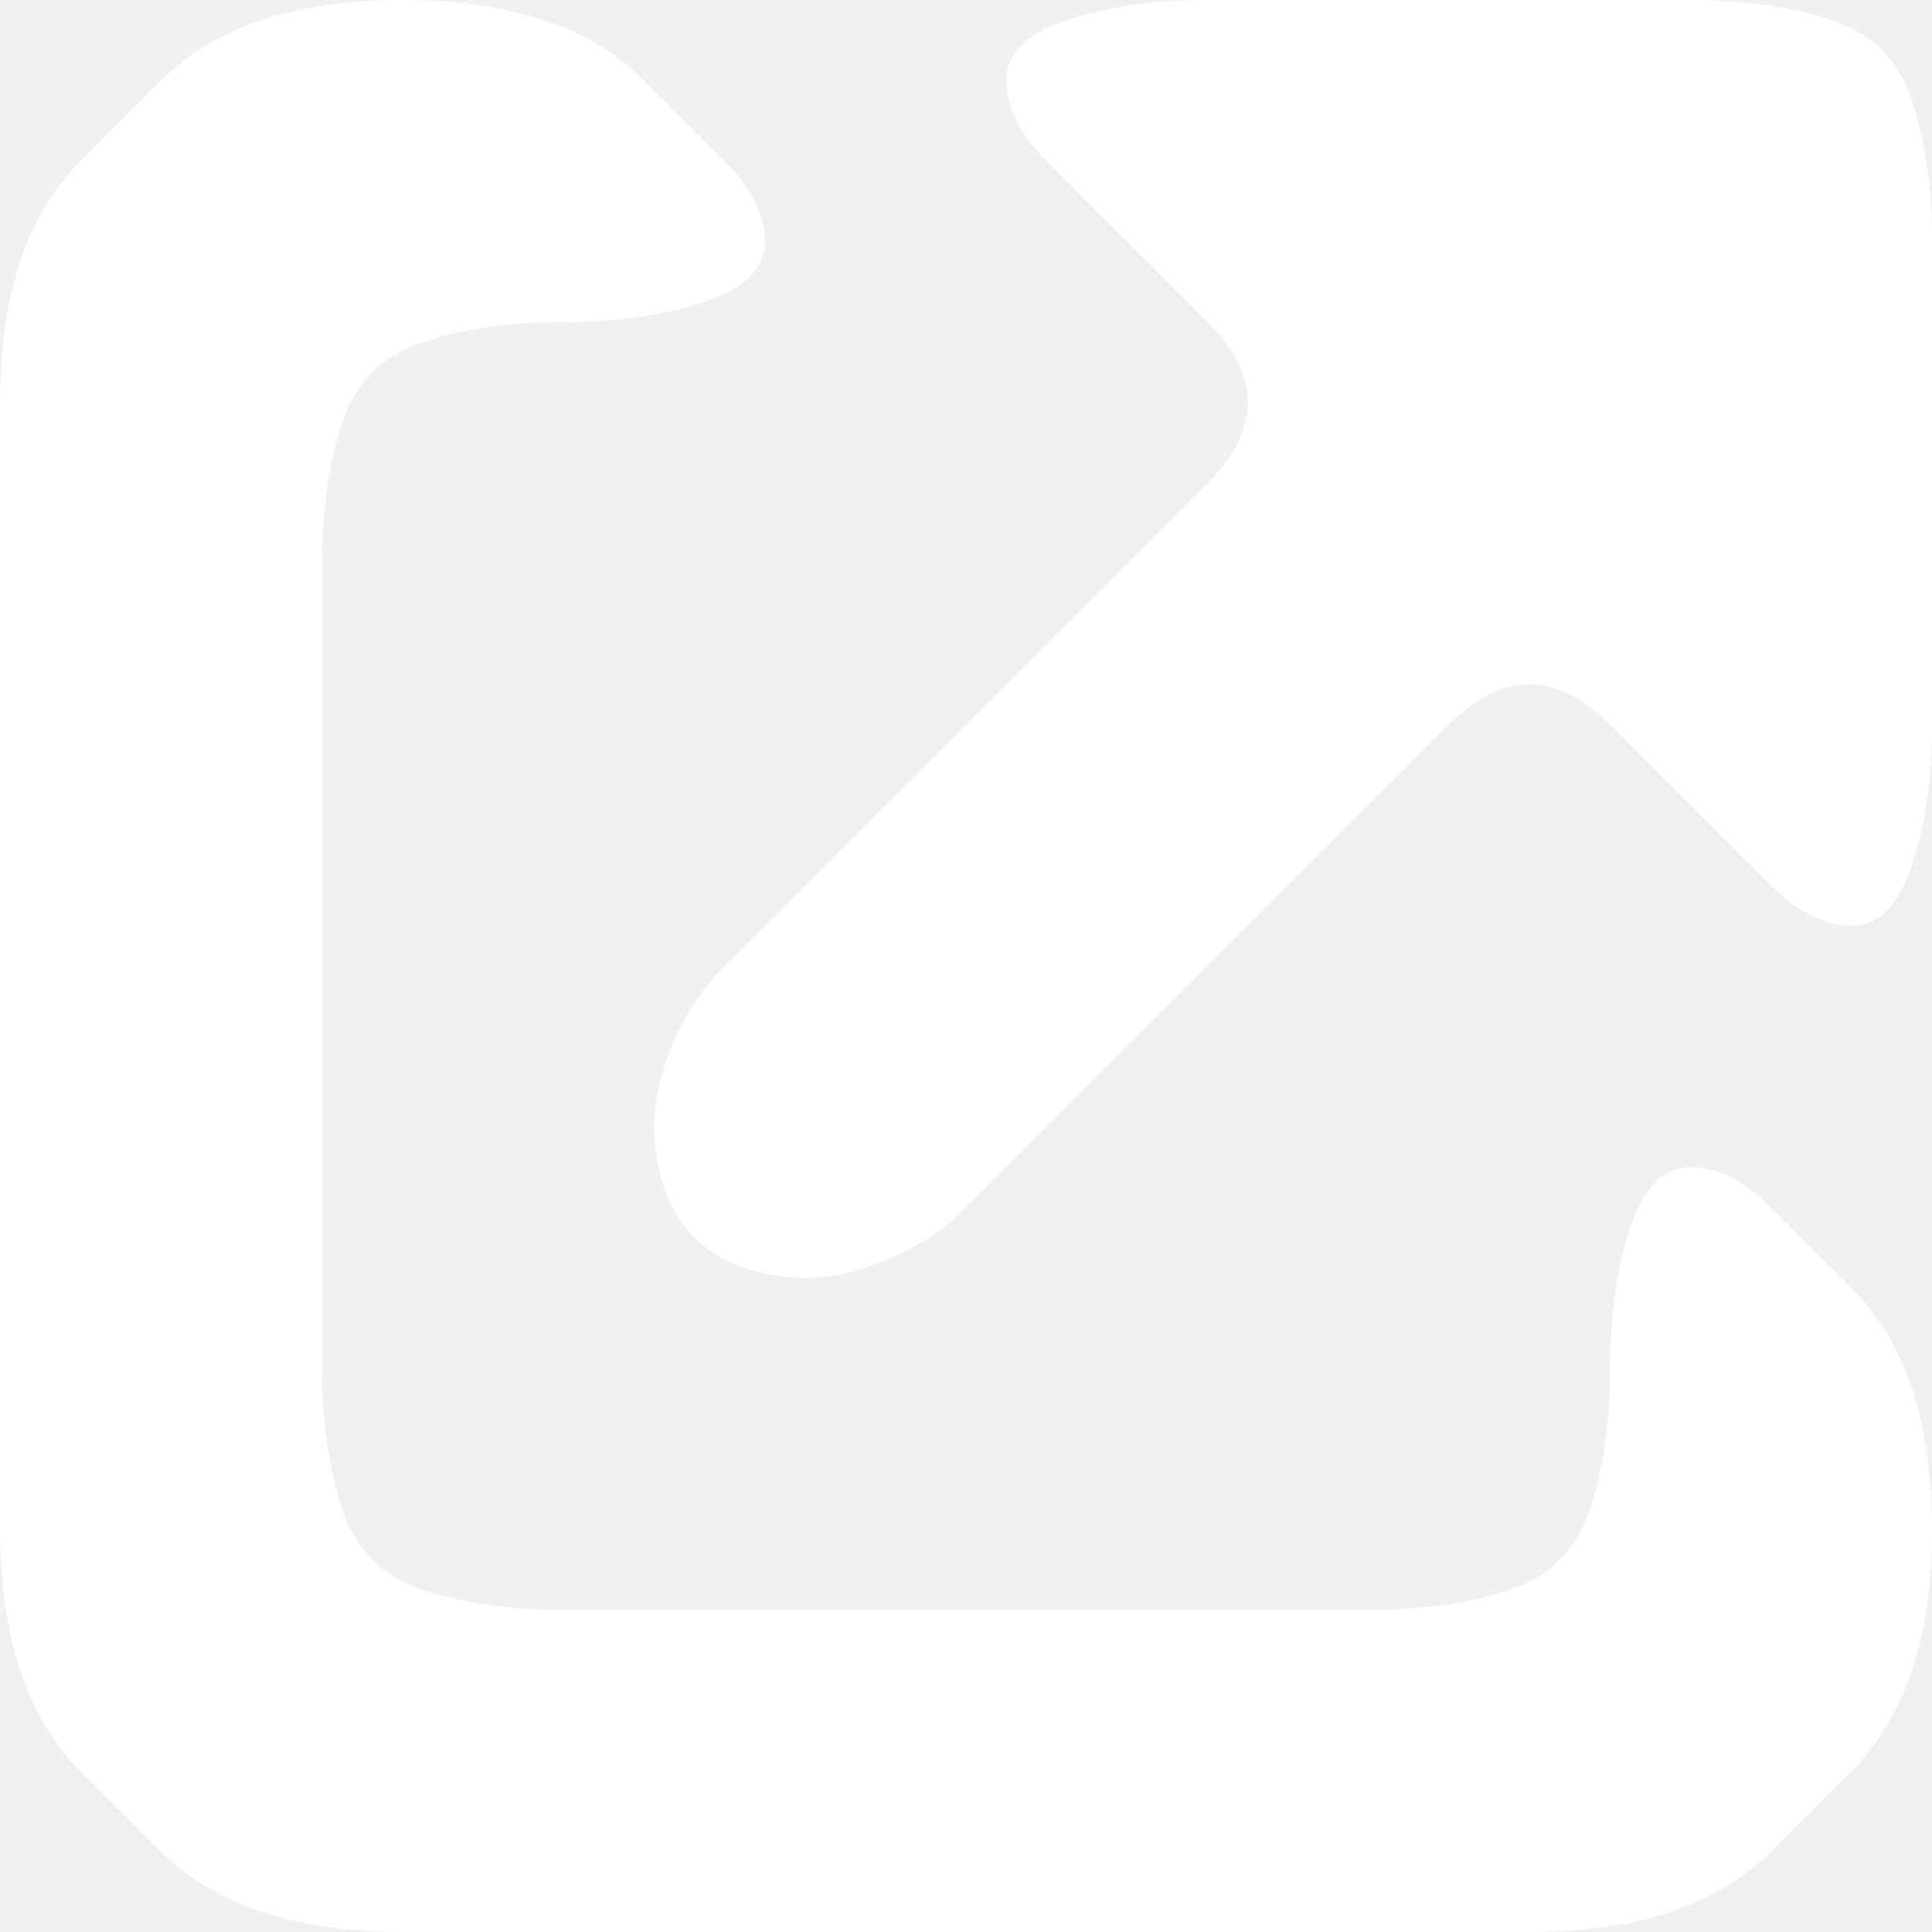
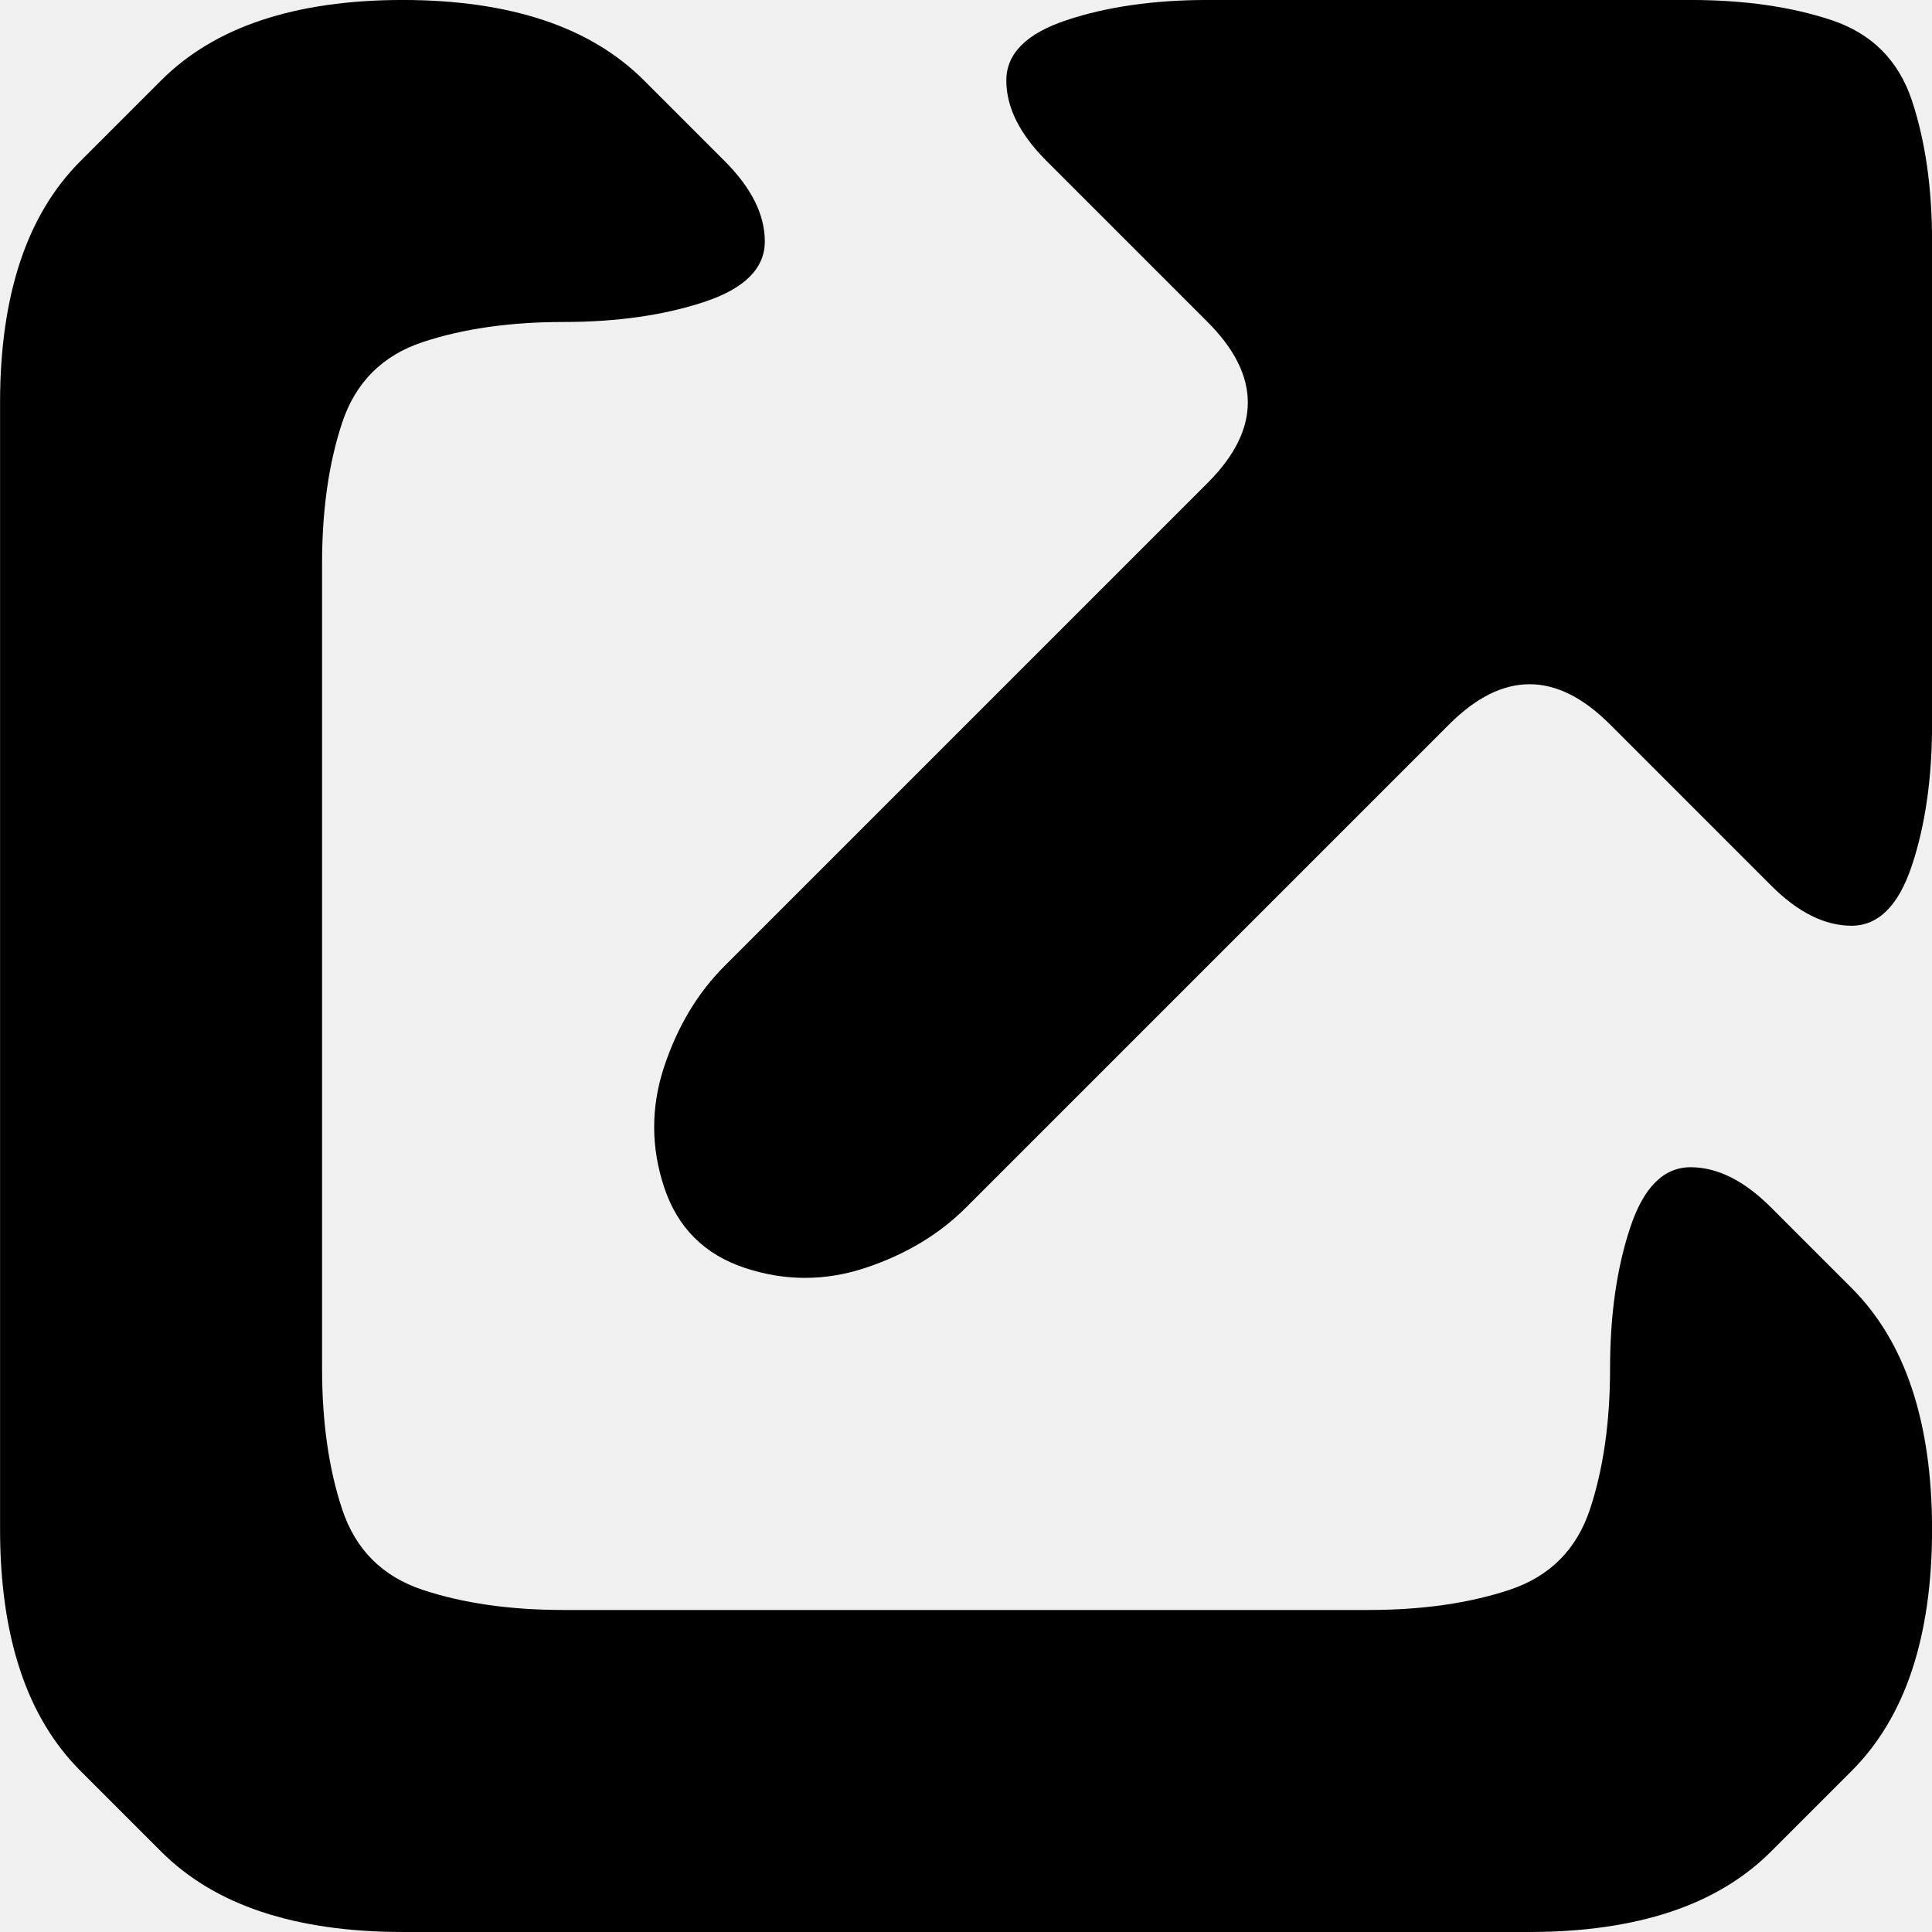
<svg xmlns="http://www.w3.org/2000/svg" width="12" height="12">
  <g transform="translate(-0.999272,-0.9997352)">
-     <path style="fill:#ffffff;" d="m 28.059,-2.797 c -0.333,0 -0.625,0.042 -0.875,0.125 -0.25,0.083 -0.458,0.208 -0.625,0.375 l -0.5,0.5 c -0.167,0.167 -0.292,0.375 -0.375,0.625 -0.083,0.25 -0.125,0.542 -0.125,0.875 v 1 1 1 1 1 1 1 c 0,0.333 0.042,0.625 0.125,0.875 0.083,0.25 0.208,0.458 0.375,0.625 l 0.5,0.5 c 0.167,0.167 0.375,0.292 0.625,0.375 0.25,0.083 0.542,0.125 0.875,0.125 h 1 1 1 1 1 1 1 c 0.333,0 0.625,-0.042 0.875,-0.125 0.25,-0.083 0.458,-0.208 0.625,-0.375 l 0.5,-0.5 c 0.167,-0.167 0.292,-0.375 0.375,-0.625 0.083,-0.25 0.125,-0.542 0.125,-0.875 0,-0.333 -0.042,-0.625 -0.125,-0.875 -0.083,-0.25 -0.208,-0.458 -0.375,-0.625 l -0.5,-0.5 c -0.167,-0.167 -0.333,-0.25 -0.5,-0.25 -0.167,0 -0.292,0.125 -0.375,0.375 -0.083,0.25 -0.125,0.542 -0.125,0.875 0,0.333 -0.042,0.625 -0.125,0.875 -0.083,0.25 -0.25,0.417 -0.5,0.5 -0.25,0.083 -0.542,0.125 -0.875,0.125 h -1 -1 -1 -1 -1 c -0.333,0 -0.625,-0.042 -0.875,-0.125 -0.25,-0.083 -0.417,-0.25 -0.5,-0.5 -0.083,-0.25 -0.125,-0.542 -0.125,-0.875 v -1 -1 -1 -1 -1 c 0,-0.333 0.042,-0.625 0.125,-0.875 0.083,-0.25 0.25,-0.417 0.5,-0.5 0.25,-0.083 0.542,-0.125 0.875,-0.125 0.333,0 0.625,-0.042 0.875,-0.125 0.25,-0.083 0.375,-0.208 0.375,-0.375 0,-0.167 -0.083,-0.333 -0.25,-0.5 l -0.5,-0.5 c -0.167,-0.167 -0.375,-0.292 -0.625,-0.375 -0.25,-0.083 -0.542,-0.125 -0.875,-0.125 z m 5,0 c -0.333,0 -0.625,0.042 -0.875,0.125 -0.25,0.083 -0.375,0.208 -0.375,0.375 0,0.167 0.083,0.333 0.25,0.5 l 0.5,0.5 0.5,0.5 c 0.167,0.167 0.25,0.333 0.25,0.5 0,0.167 -0.083,0.333 -0.25,0.5 l -0.5,0.5 -0.5,0.5 -0.5,0.5 -0.5,0.5 -0.5,0.5 -0.5,0.5 c -0.167,0.167 -0.292,0.375 -0.375,0.625 -0.083,0.25 -0.083,0.5 0,0.75 0.083,0.25 0.25,0.417 0.5,0.5 0.25,0.083 0.5,0.083 0.75,0 0.25,-0.083 0.458,-0.208 0.625,-0.375 l 0.5,-0.5 0.5,-0.5 0.5,-0.5 0.5,-0.5 0.5,-0.5 0.5,-0.5 c 0.167,-0.167 0.333,-0.25 0.5,-0.25 0.167,0 0.333,0.083 0.5,0.25 l 0.5,0.5 0.5,0.5 c 0.167,0.167 0.333,0.25 0.5,0.25 0.167,0 0.292,-0.125 0.375,-0.375 0.083,-0.25 0.125,-0.542 0.125,-0.875 v -1 -1 -1 c 0,-0.333 -0.042,-0.625 -0.125,-0.875 -0.083,-0.25 -0.25,-0.417 -0.5,-0.5 -0.25,-0.083 -0.542,-0.125 -0.875,-0.125 h -1 -1 z" transform="translate(-24.55932,3.79661)" />
+     <path d="m 28.059,-2.797 c -0.333,0 -0.625,0.042 -0.875,0.125 -0.25,0.083 -0.458,0.208 -0.625,0.375 l -0.5,0.5 c -0.167,0.167 -0.292,0.375 -0.375,0.625 -0.083,0.25 -0.125,0.542 -0.125,0.875 v 1 1 1 1 1 1 1 c 0,0.333 0.042,0.625 0.125,0.875 0.083,0.25 0.208,0.458 0.375,0.625 l 0.5,0.5 c 0.167,0.167 0.375,0.292 0.625,0.375 0.25,0.083 0.542,0.125 0.875,0.125 h 1 1 1 1 1 1 1 c 0.333,0 0.625,-0.042 0.875,-0.125 0.25,-0.083 0.458,-0.208 0.625,-0.375 l 0.5,-0.5 c 0.167,-0.167 0.292,-0.375 0.375,-0.625 0.083,-0.25 0.125,-0.542 0.125,-0.875 0,-0.333 -0.042,-0.625 -0.125,-0.875 -0.083,-0.25 -0.208,-0.458 -0.375,-0.625 l -0.5,-0.5 c -0.167,-0.167 -0.333,-0.25 -0.5,-0.25 -0.167,0 -0.292,0.125 -0.375,0.375 -0.083,0.25 -0.125,0.542 -0.125,0.875 0,0.333 -0.042,0.625 -0.125,0.875 -0.083,0.25 -0.25,0.417 -0.5,0.5 -0.25,0.083 -0.542,0.125 -0.875,0.125 h -1 -1 -1 -1 -1 c -0.333,0 -0.625,-0.042 -0.875,-0.125 -0.25,-0.083 -0.417,-0.25 -0.5,-0.5 -0.083,-0.25 -0.125,-0.542 -0.125,-0.875 v -1 -1 -1 -1 -1 c 0,-0.333 0.042,-0.625 0.125,-0.875 0.083,-0.25 0.25,-0.417 0.5,-0.5 0.25,-0.083 0.542,-0.125 0.875,-0.125 0.333,0 0.625,-0.042 0.875,-0.125 0.25,-0.083 0.375,-0.208 0.375,-0.375 0,-0.167 -0.083,-0.333 -0.25,-0.5 l -0.5,-0.5 c -0.167,-0.167 -0.375,-0.292 -0.625,-0.375 -0.25,-0.083 -0.542,-0.125 -0.875,-0.125 z m 5,0 c -0.333,0 -0.625,0.042 -0.875,0.125 -0.25,0.083 -0.375,0.208 -0.375,0.375 0,0.167 0.083,0.333 0.25,0.5 l 0.5,0.5 0.5,0.5 c 0.167,0.167 0.25,0.333 0.25,0.5 0,0.167 -0.083,0.333 -0.25,0.5 l -0.5,0.5 -0.5,0.5 -0.5,0.5 -0.5,0.5 -0.5,0.5 -0.5,0.5 c -0.167,0.167 -0.292,0.375 -0.375,0.625 -0.083,0.25 -0.083,0.5 0,0.75 0.083,0.25 0.25,0.417 0.5,0.5 0.25,0.083 0.5,0.083 0.75,0 0.25,-0.083 0.458,-0.208 0.625,-0.375 l 0.5,-0.5 0.5,-0.5 0.5,-0.5 0.5,-0.5 0.5,-0.5 0.5,-0.5 c 0.167,-0.167 0.333,-0.25 0.5,-0.25 0.167,0 0.333,0.083 0.5,0.25 l 0.5,0.5 0.5,0.5 c 0.167,0.167 0.333,0.25 0.5,0.25 0.167,0 0.292,-0.125 0.375,-0.375 0.083,-0.25 0.125,-0.542 0.125,-0.875 v -1 -1 -1 c 0,-0.333 -0.042,-0.625 -0.125,-0.875 -0.083,-0.25 -0.25,-0.417 -0.5,-0.5 -0.25,-0.083 -0.542,-0.125 -0.875,-0.125 h -1 -1 z" transform="translate(-24.55932,3.79661)" />
  </g>
</svg>
